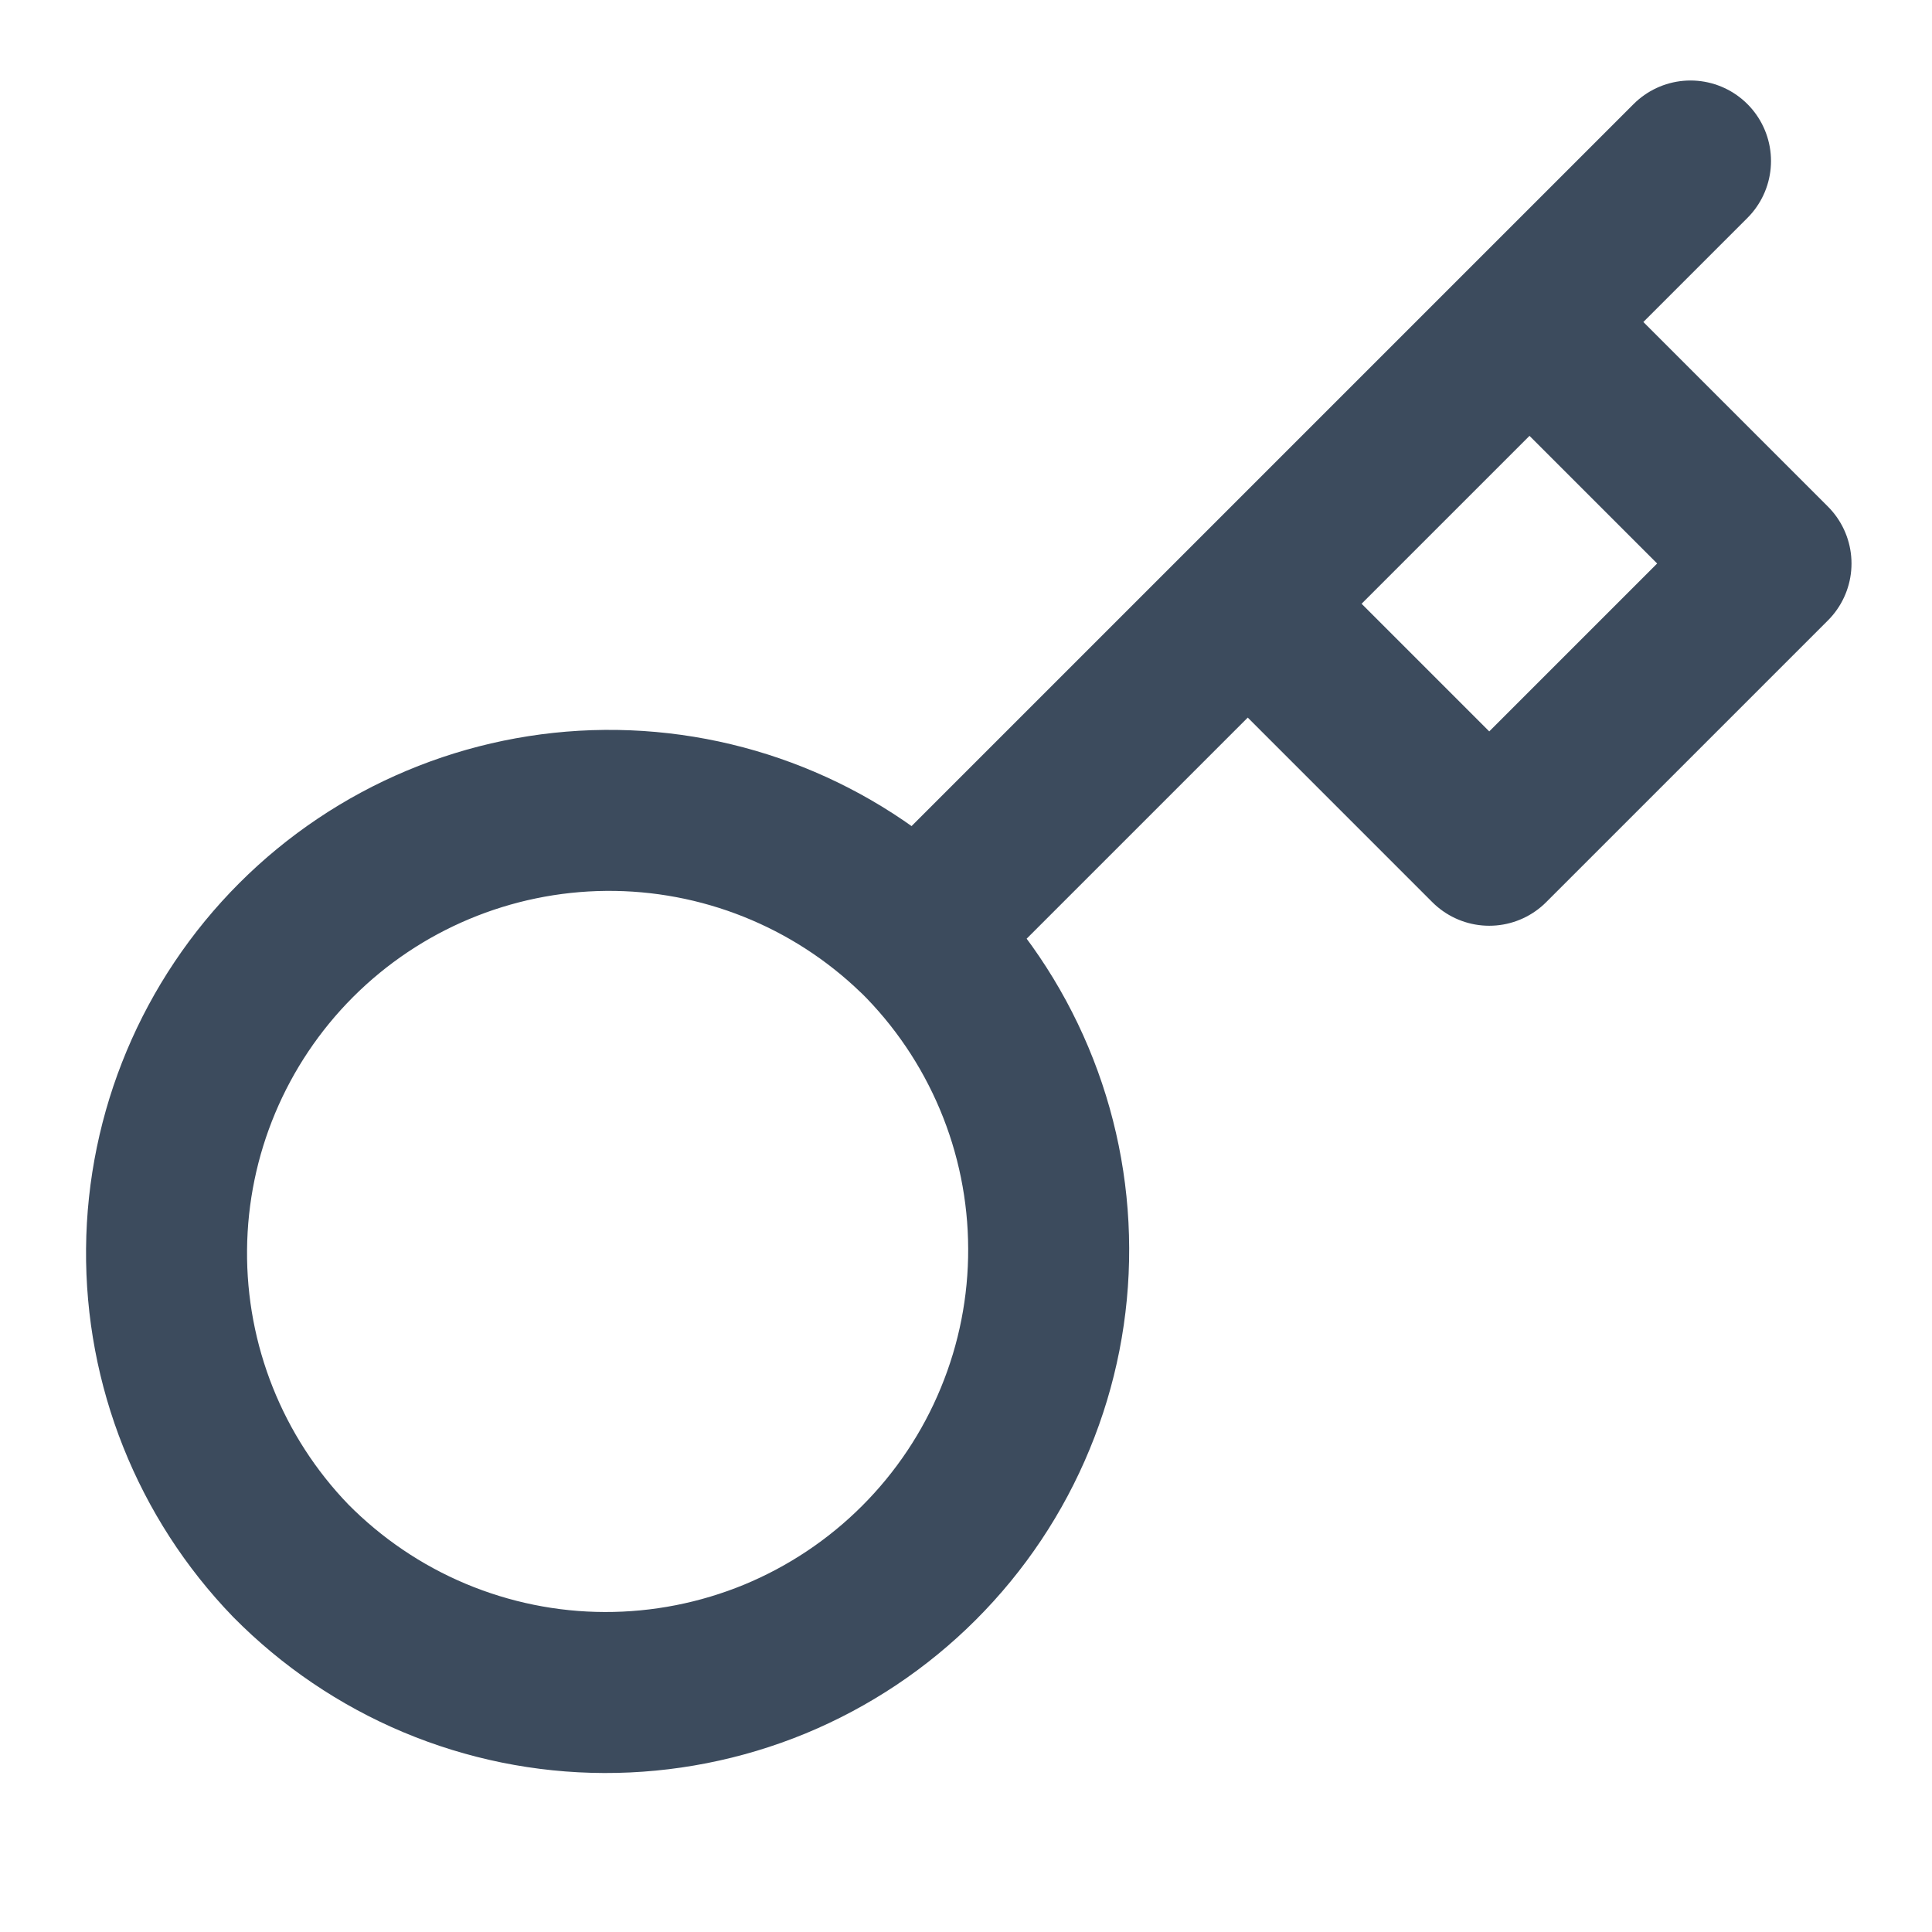
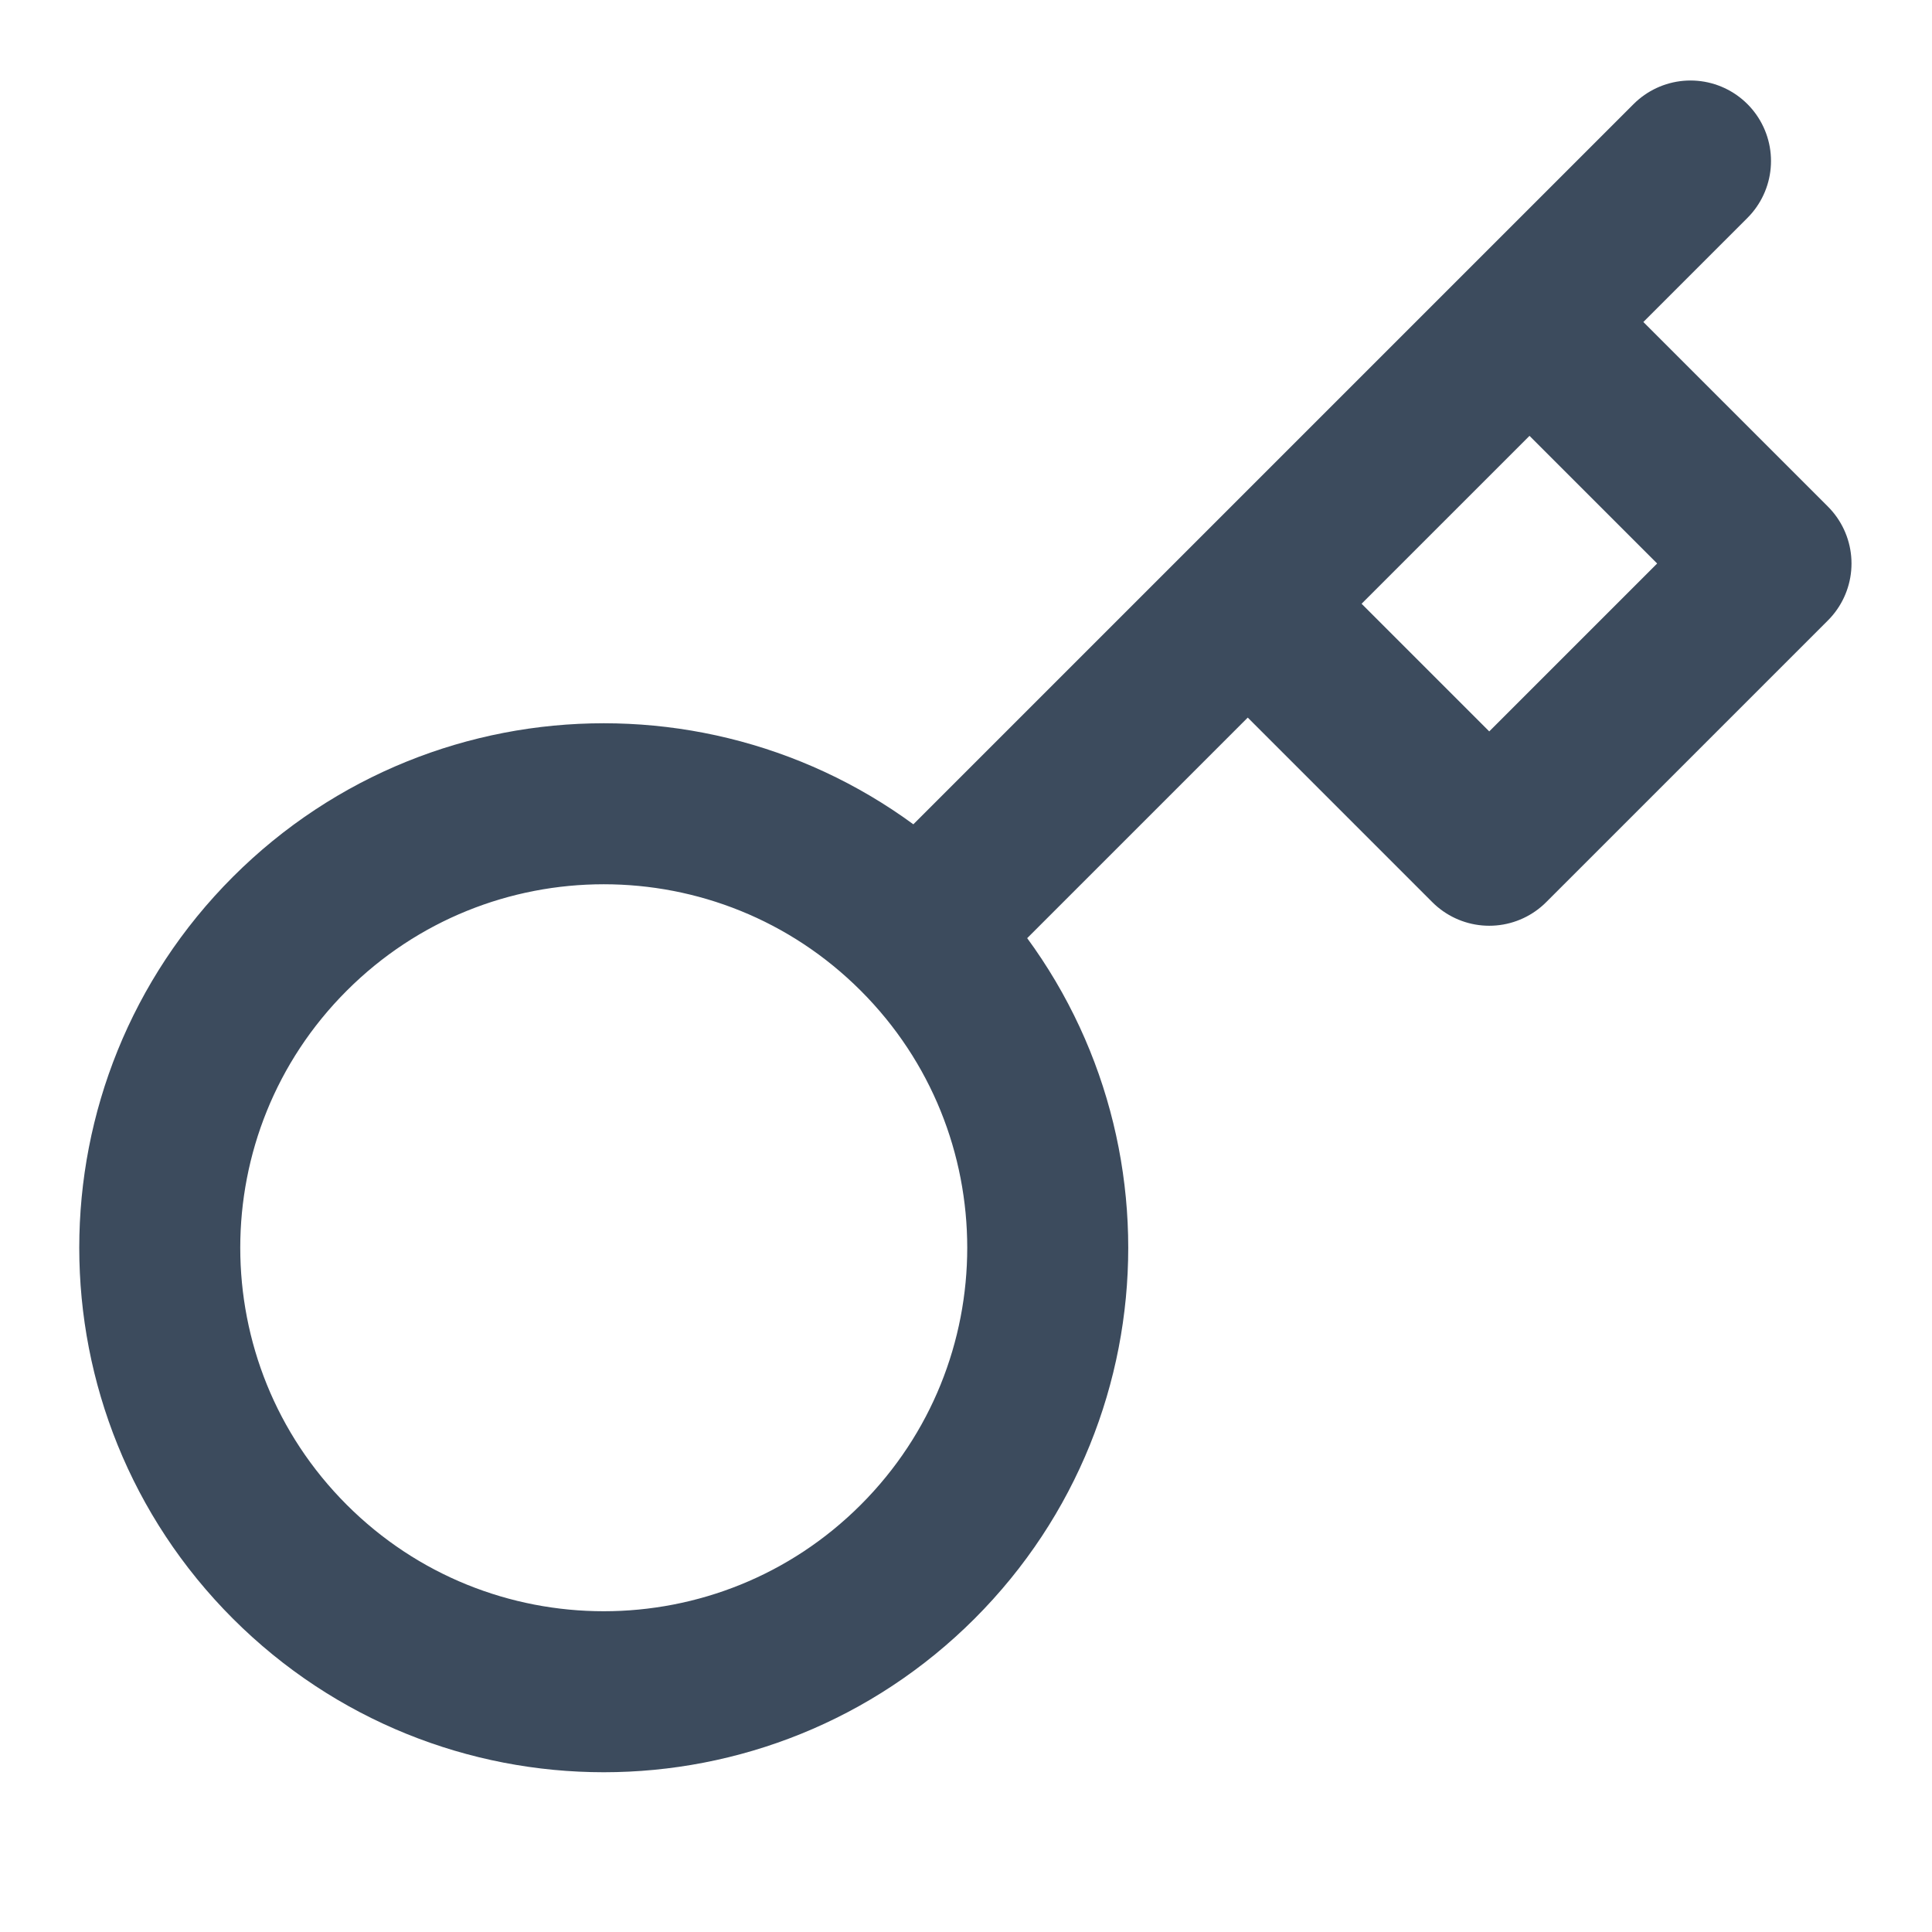
- <svg xmlns="http://www.w3.org/2000/svg" version="1.1" width="24" height="24" viewBox="0 0 24 24" fill="none">
-   <path d="M15.5 7.5L19 4M21 2L19 4L21 2ZM11.39 11.61C11.907 12.12 12.317 12.726 12.598 13.395C12.879 14.063 13.025 14.781 13.027 15.507C13.03 16.232 12.889 16.951 12.612 17.621C12.336 18.292 11.929 18.901 11.416 19.414C10.903 19.927 10.294 20.333 9.624 20.61C8.953 20.886 8.234 21.027 7.509 21.025C6.784 21.023 6.066 20.877 5.397 20.596C4.728 20.315 4.122 19.904 3.612 19.388C2.61 18.351 2.056 16.961 2.069 15.519C2.081 14.077 2.66 12.698 3.679 11.678C4.699 10.658 6.078 10.08 7.521 10.067C8.963 10.055 10.352 10.609 11.389 11.611L11.39 11.61ZM11.39 11.61L15.5 7.5L11.39 11.61ZM15.5 7.5L18.5 10.5L22 7L19 4L15.5 7.5Z" stroke="#3C4B5D" stroke-width="2" stroke-linecap="round" stroke-linejoin="round" />
+ <svg xmlns="http://www.w3.org/2000/svg" width="24" height="24" fill="none" viewBox="0 0 24 24">
+   <path stroke="#3C4B5D" stroke-linecap="round" stroke-linejoin="round" stroke-width="2" d="M15.5 7.5 19 4m2-2-2 2 2-2Zm-9.6 9.6a5.5 5.5 0 1 1-7.8 7.8 5.5 5.5 0 0 1 7.8-7.8h0Zm0 0 4.1-4.1-4.1 4.1Zm4.1-4.1 3 3L22 7l-3-3-3.5 3.5Z" />
</svg>
